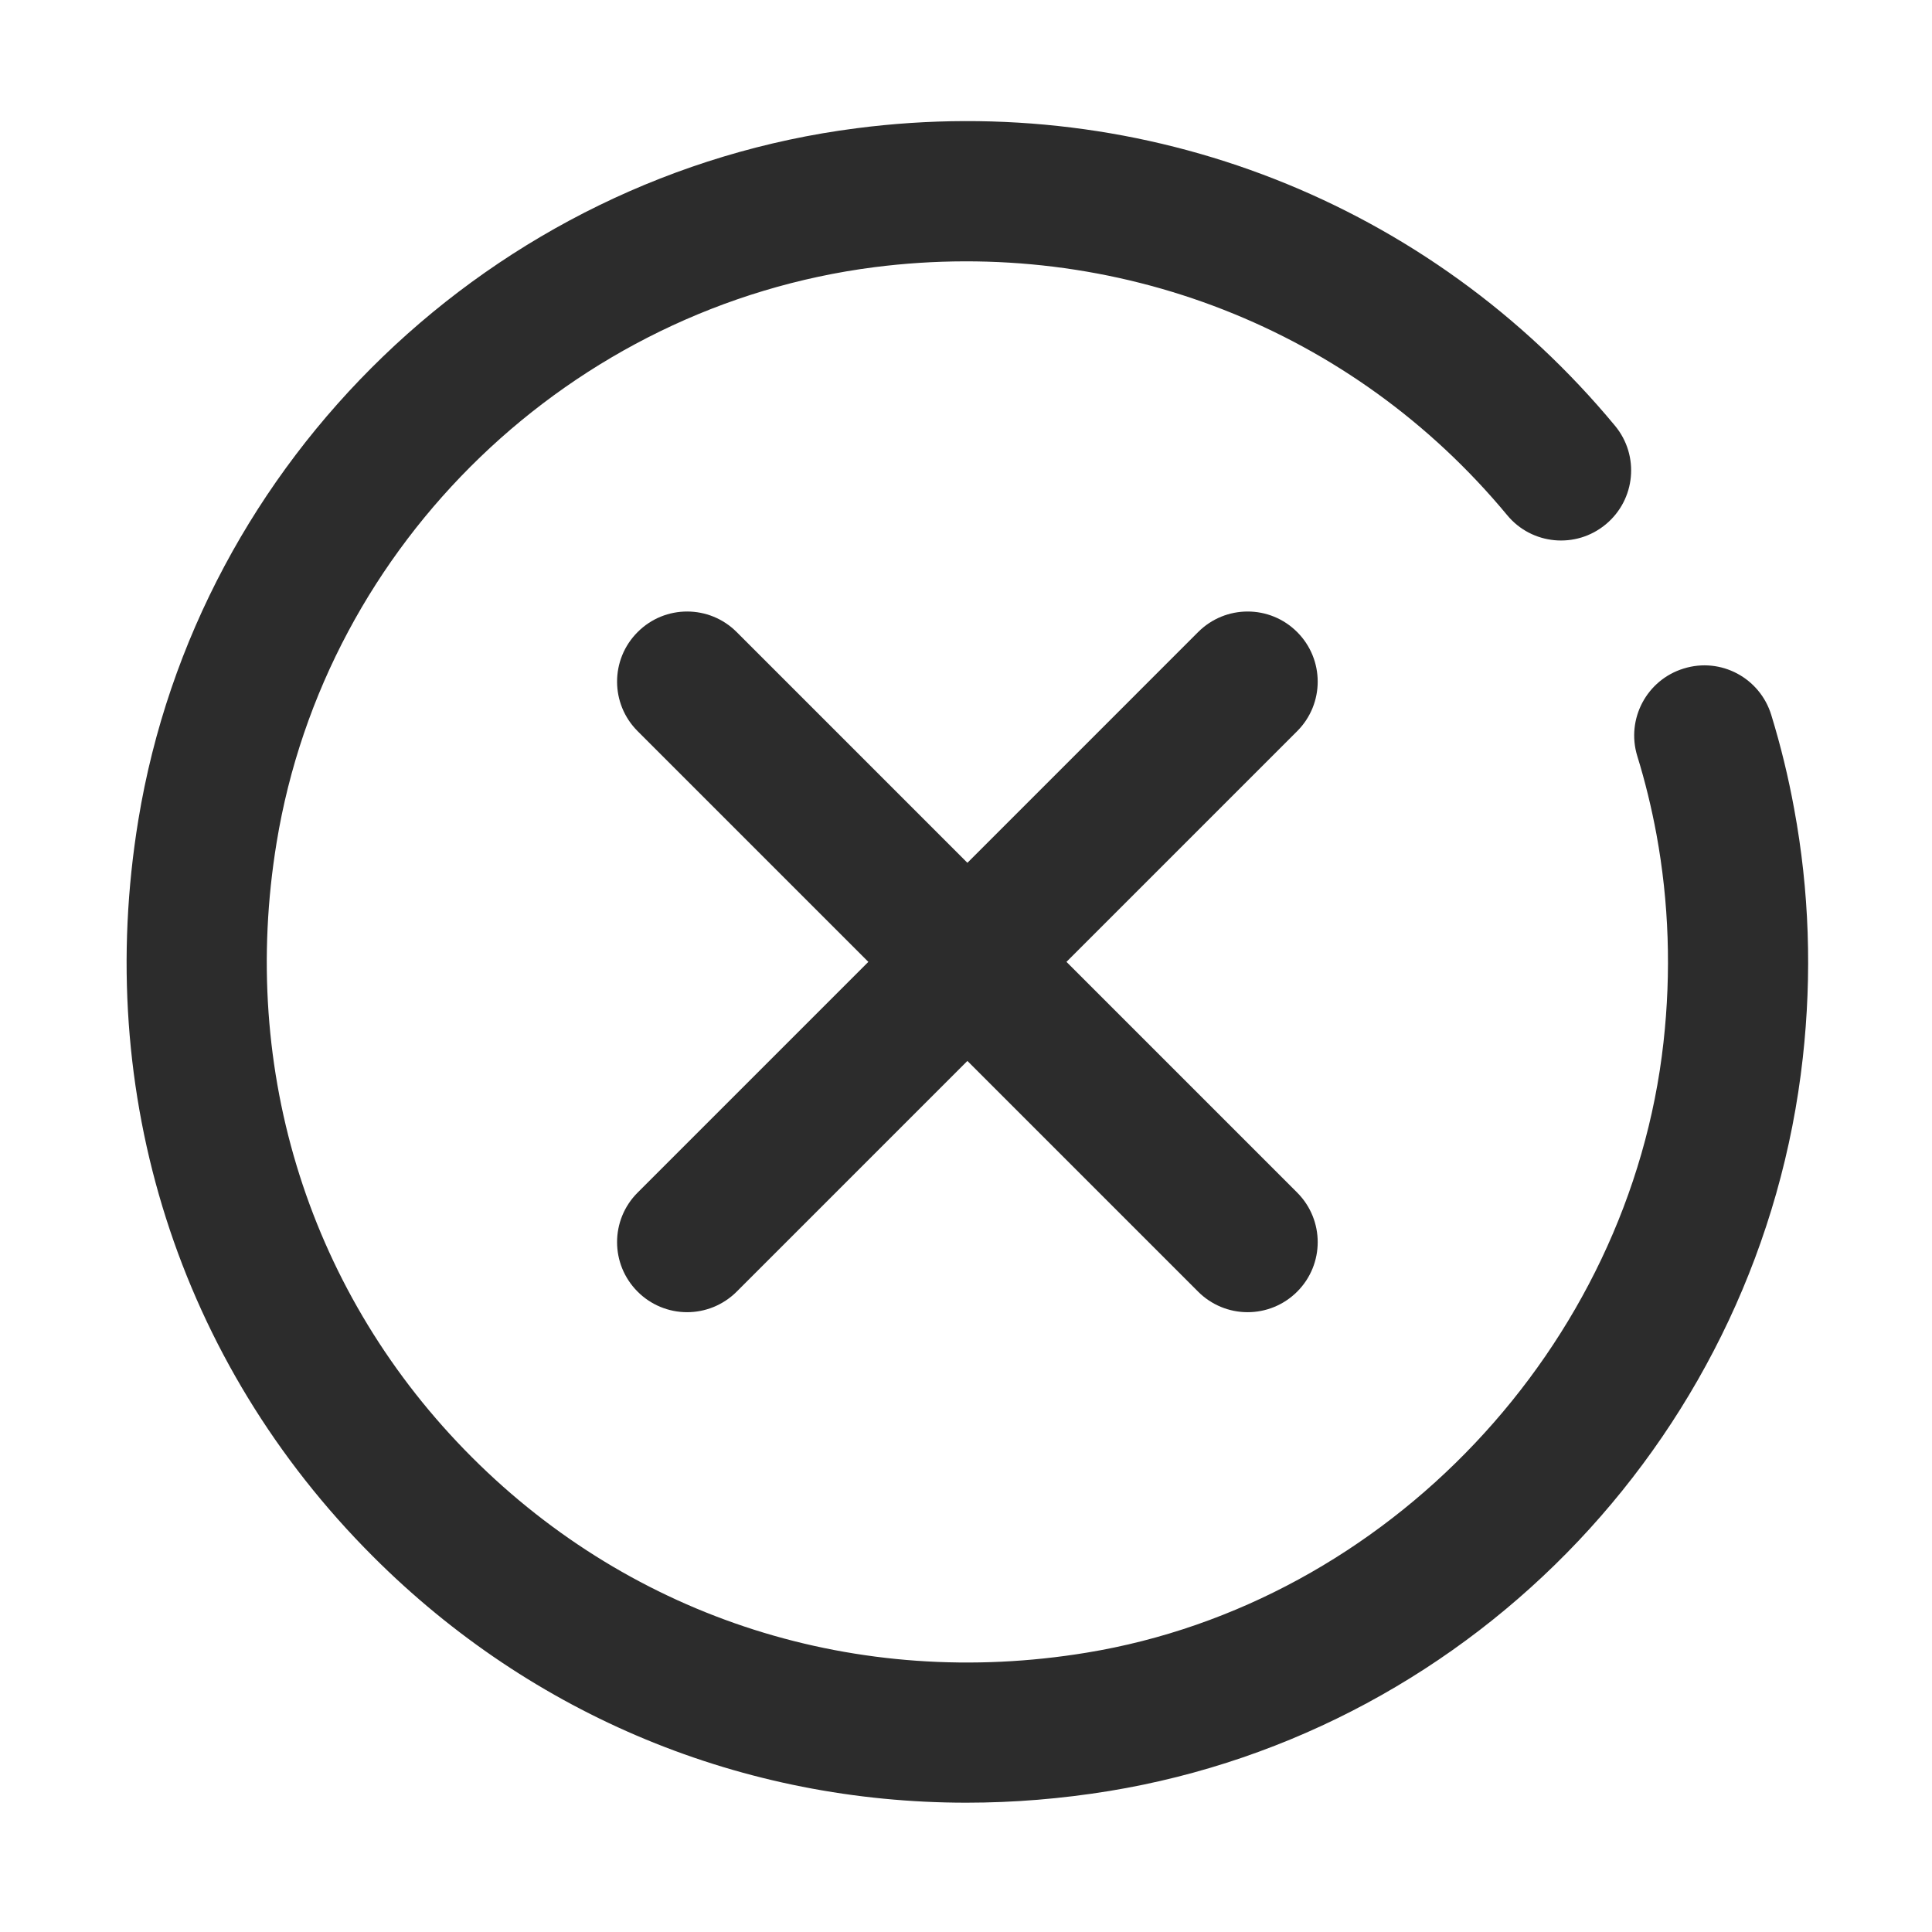
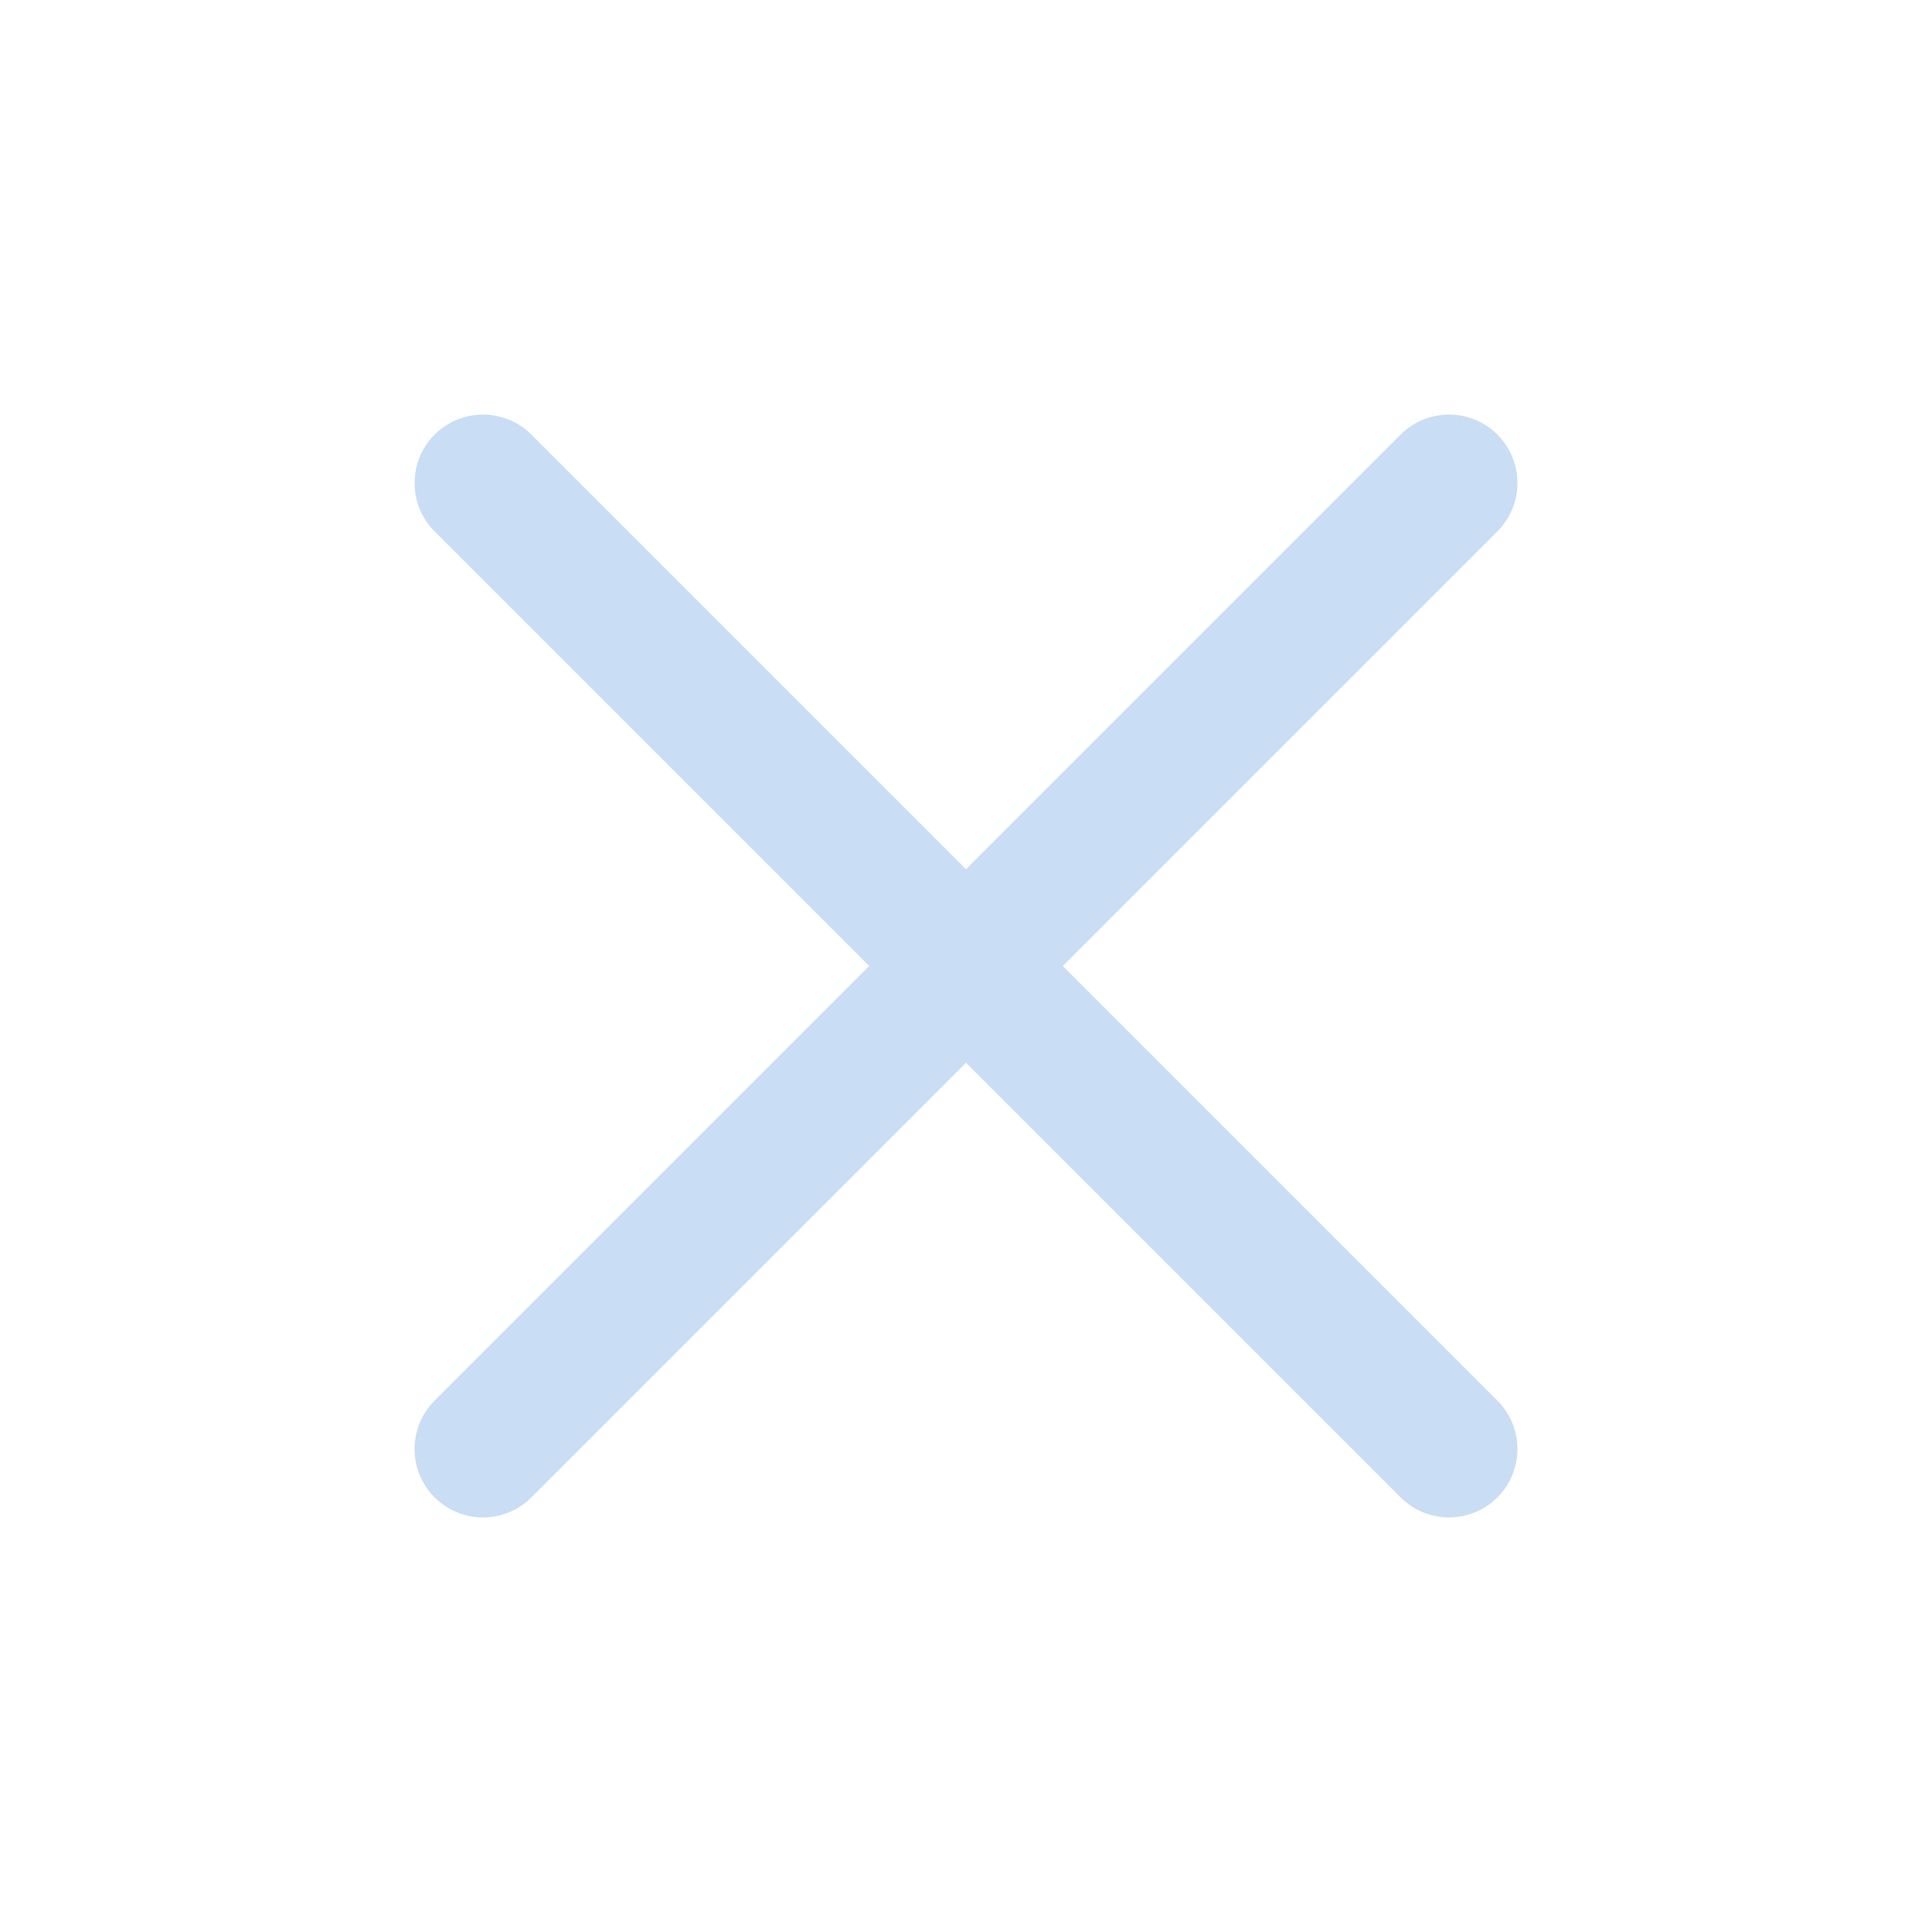
- <svg xmlns="http://www.w3.org/2000/svg" t="1678267139848" class="icon" viewBox="0 0 1024 1024" version="1.1" p-id="6739" width="16" height="16">
-   <path d="M364.183 695.49a37.013 37.013 0 0 1-26.231-10.89c-14.521-14.521-14.521-37.979 0-52.499l297.073-297.085c14.521-14.532 38.014-14.532 52.511 0 14.497 14.518 14.497 37.99 0 52.509L390.463 684.601c-7.284 7.238-16.781 10.889-26.28 10.889" fill="#2c2c2c" p-id="6740" />
-   <path d="M661.28 695.49a37.028 37.028 0 0 1-26.254-10.89L337.953 387.525c-14.521-14.518-14.521-37.99 0-52.509 14.474-14.532 37.99-14.532 52.511 0l297.073 297.085c14.497 14.521 14.497 37.979 0 52.499-7.261 7.239-16.758 10.89-26.257 10.89" fill="#2c2c2c" p-id="6741" />
-   <path d="M512.22 955.464c-118.037 0-229.771-45.673-314.586-130.568C94.781 722.065 49.508 579.796 73.32 434.614c31.325-191.14 187.829-341.902 380.659-366.639 153.399-19.874 303.876 39.258 402.004 157.68 13.104 15.776 10.913 39.166-4.91 52.272-15.799 13.115-39.222 10.89-52.237-4.886-81.846-98.754-207.189-147.772-335.405-131.426C302.929 162.23 172.612 287.641 146.607 446.6c-19.909 121.324 17.831 240.088 103.537 325.785 85.73 85.706 204.496 123.514 325.75 103.57C735.208 849.827 863.812 713.756 881.69 552.41c4.131-37.1 2.876-74.167-3.722-110.146-2.602-14.03-5.983-27.991-10.181-41.553-6.006-19.612 5.022-40.398 24.634-46.381 19.657-6.107 40.363 4.977 46.39 24.613a436.678 436.678 0 0 1 12.148 49.862c7.991 43.162 9.496 87.5 4.566 131.814-21.826 196.87-172.988 356.708-367.576 388.648-25.435 4.142-50.707 6.197-75.729 6.197" fill="#2c2c2c" p-id="6742" />
+ <svg xmlns="http://www.w3.org/2000/svg" width="24" height="24" viewBox="0 0 24 24" fill="none" stroke="#C9DDF4" stroke-width="1.7" stroke-linecap="round" stroke-linejoin="round">
+   <path d="m6 6 12 12M6 18 18 6" />
</svg>
